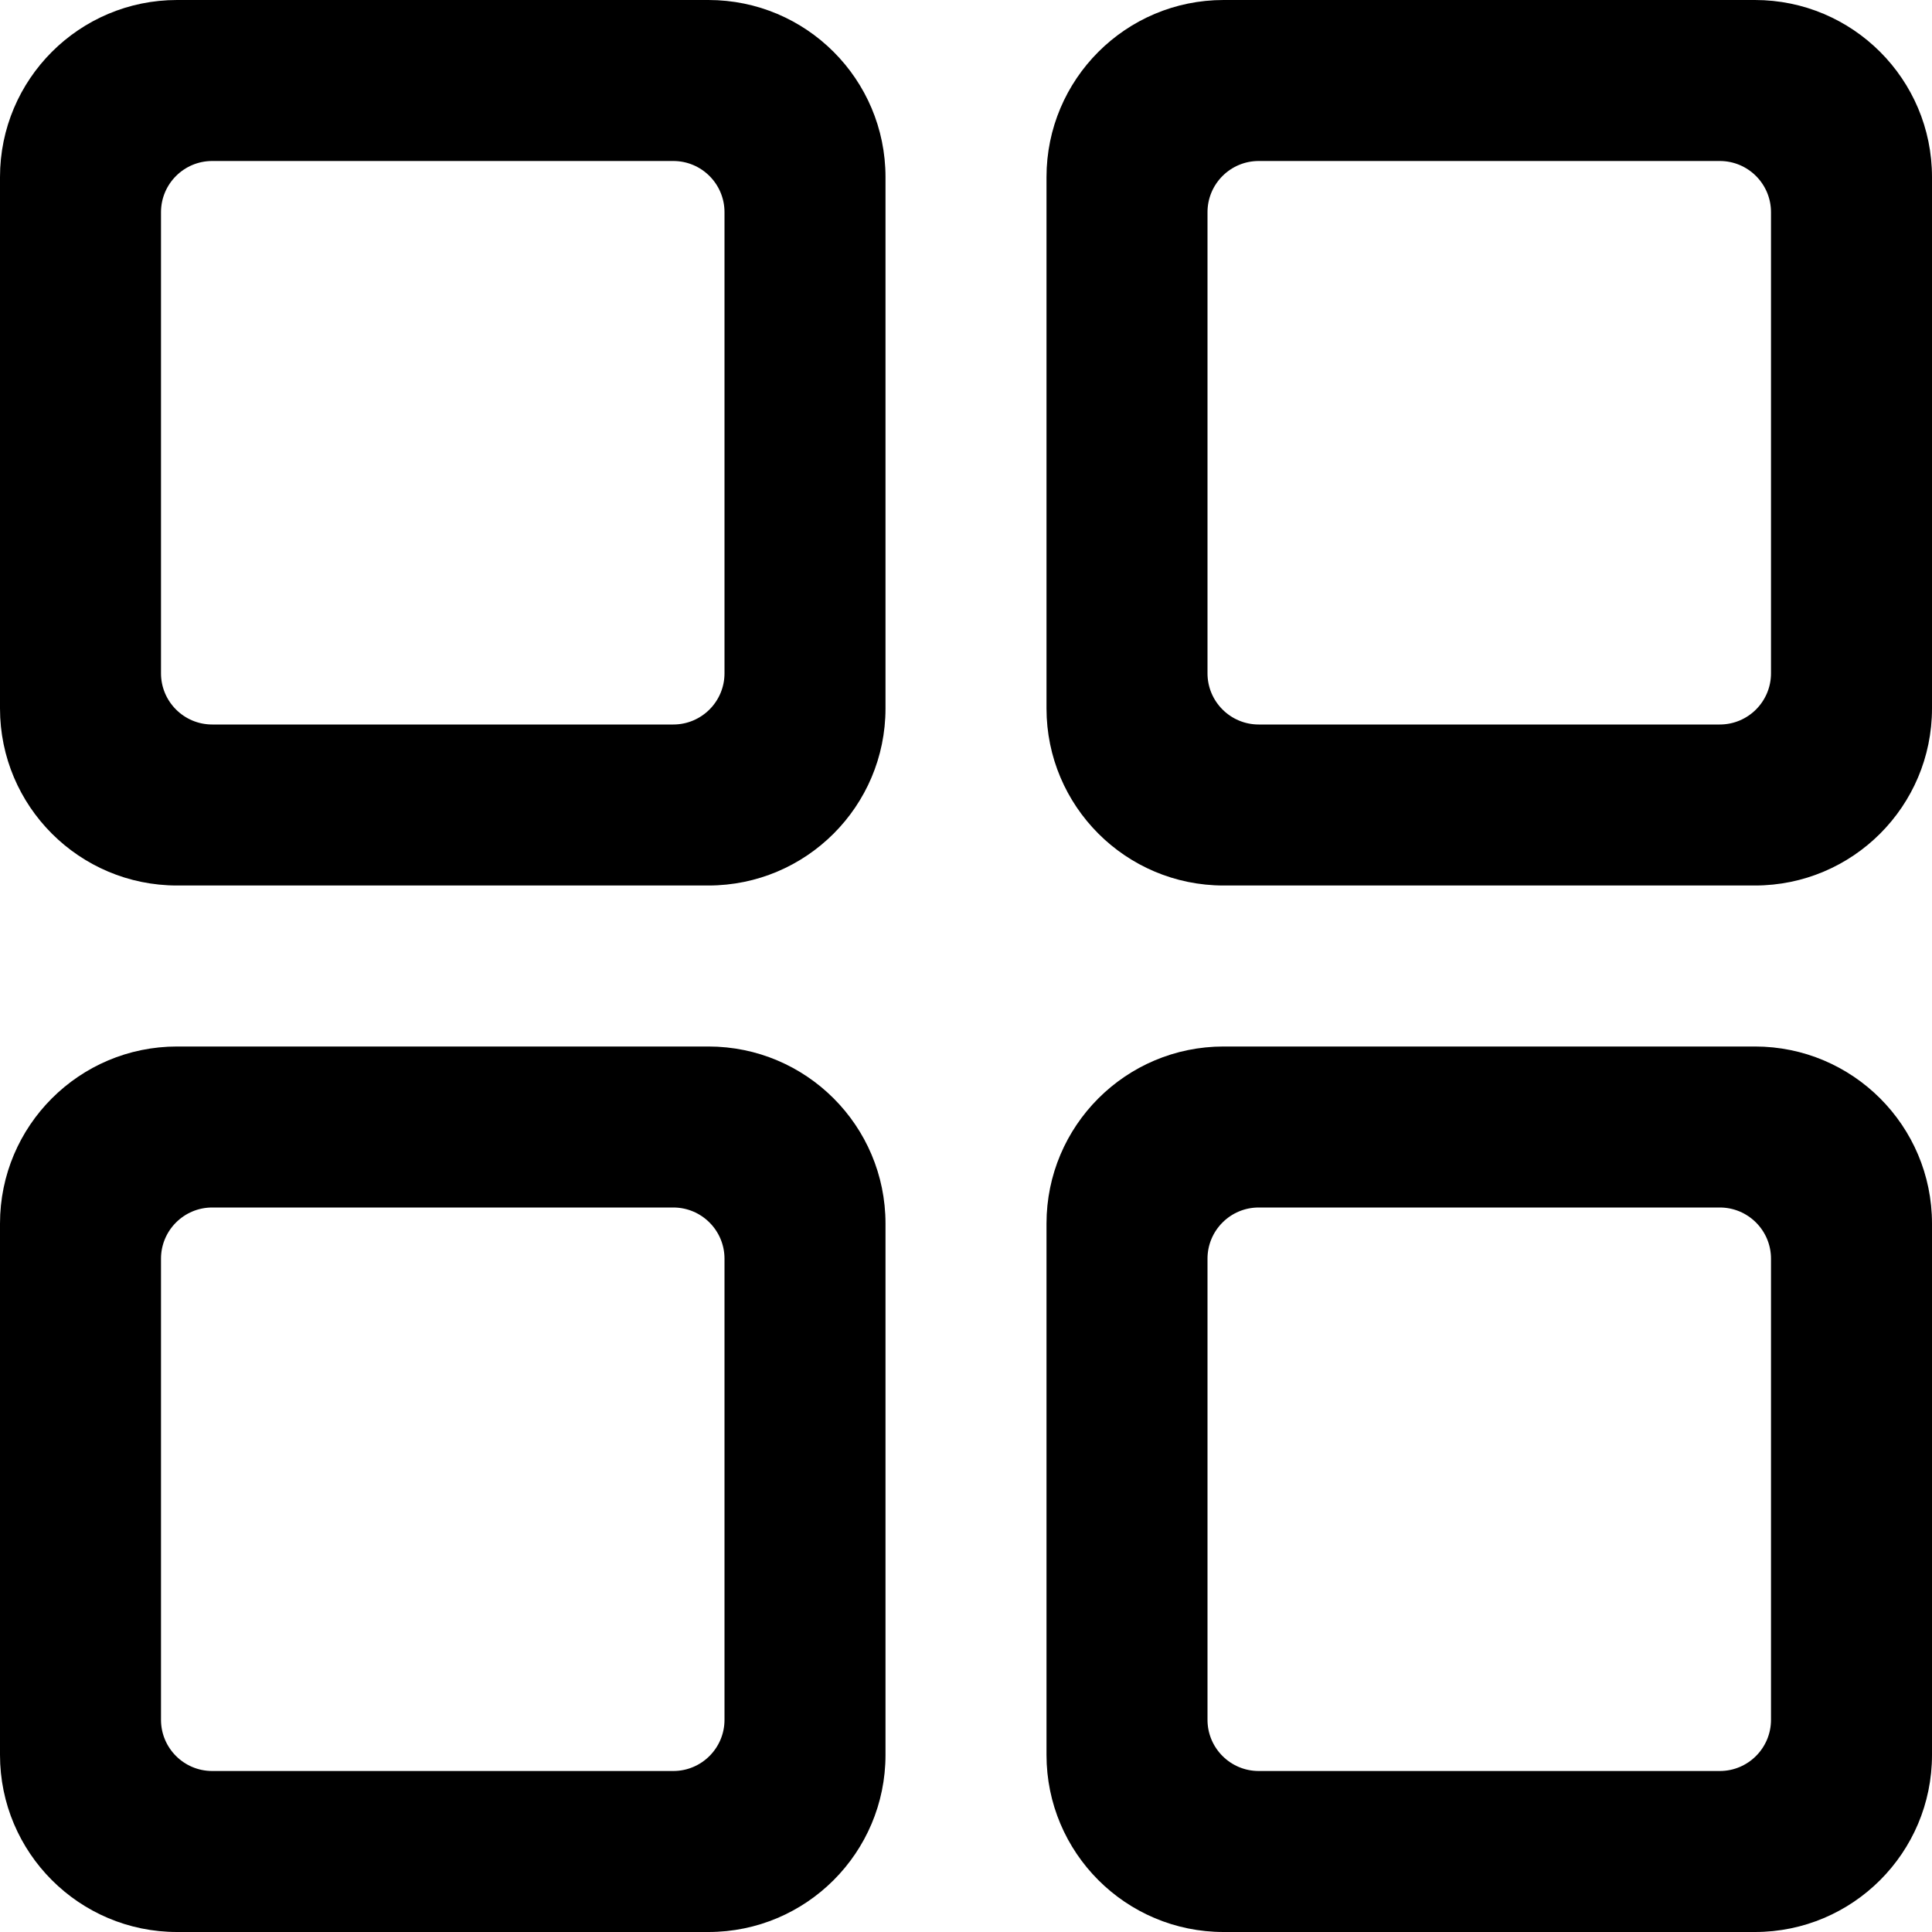
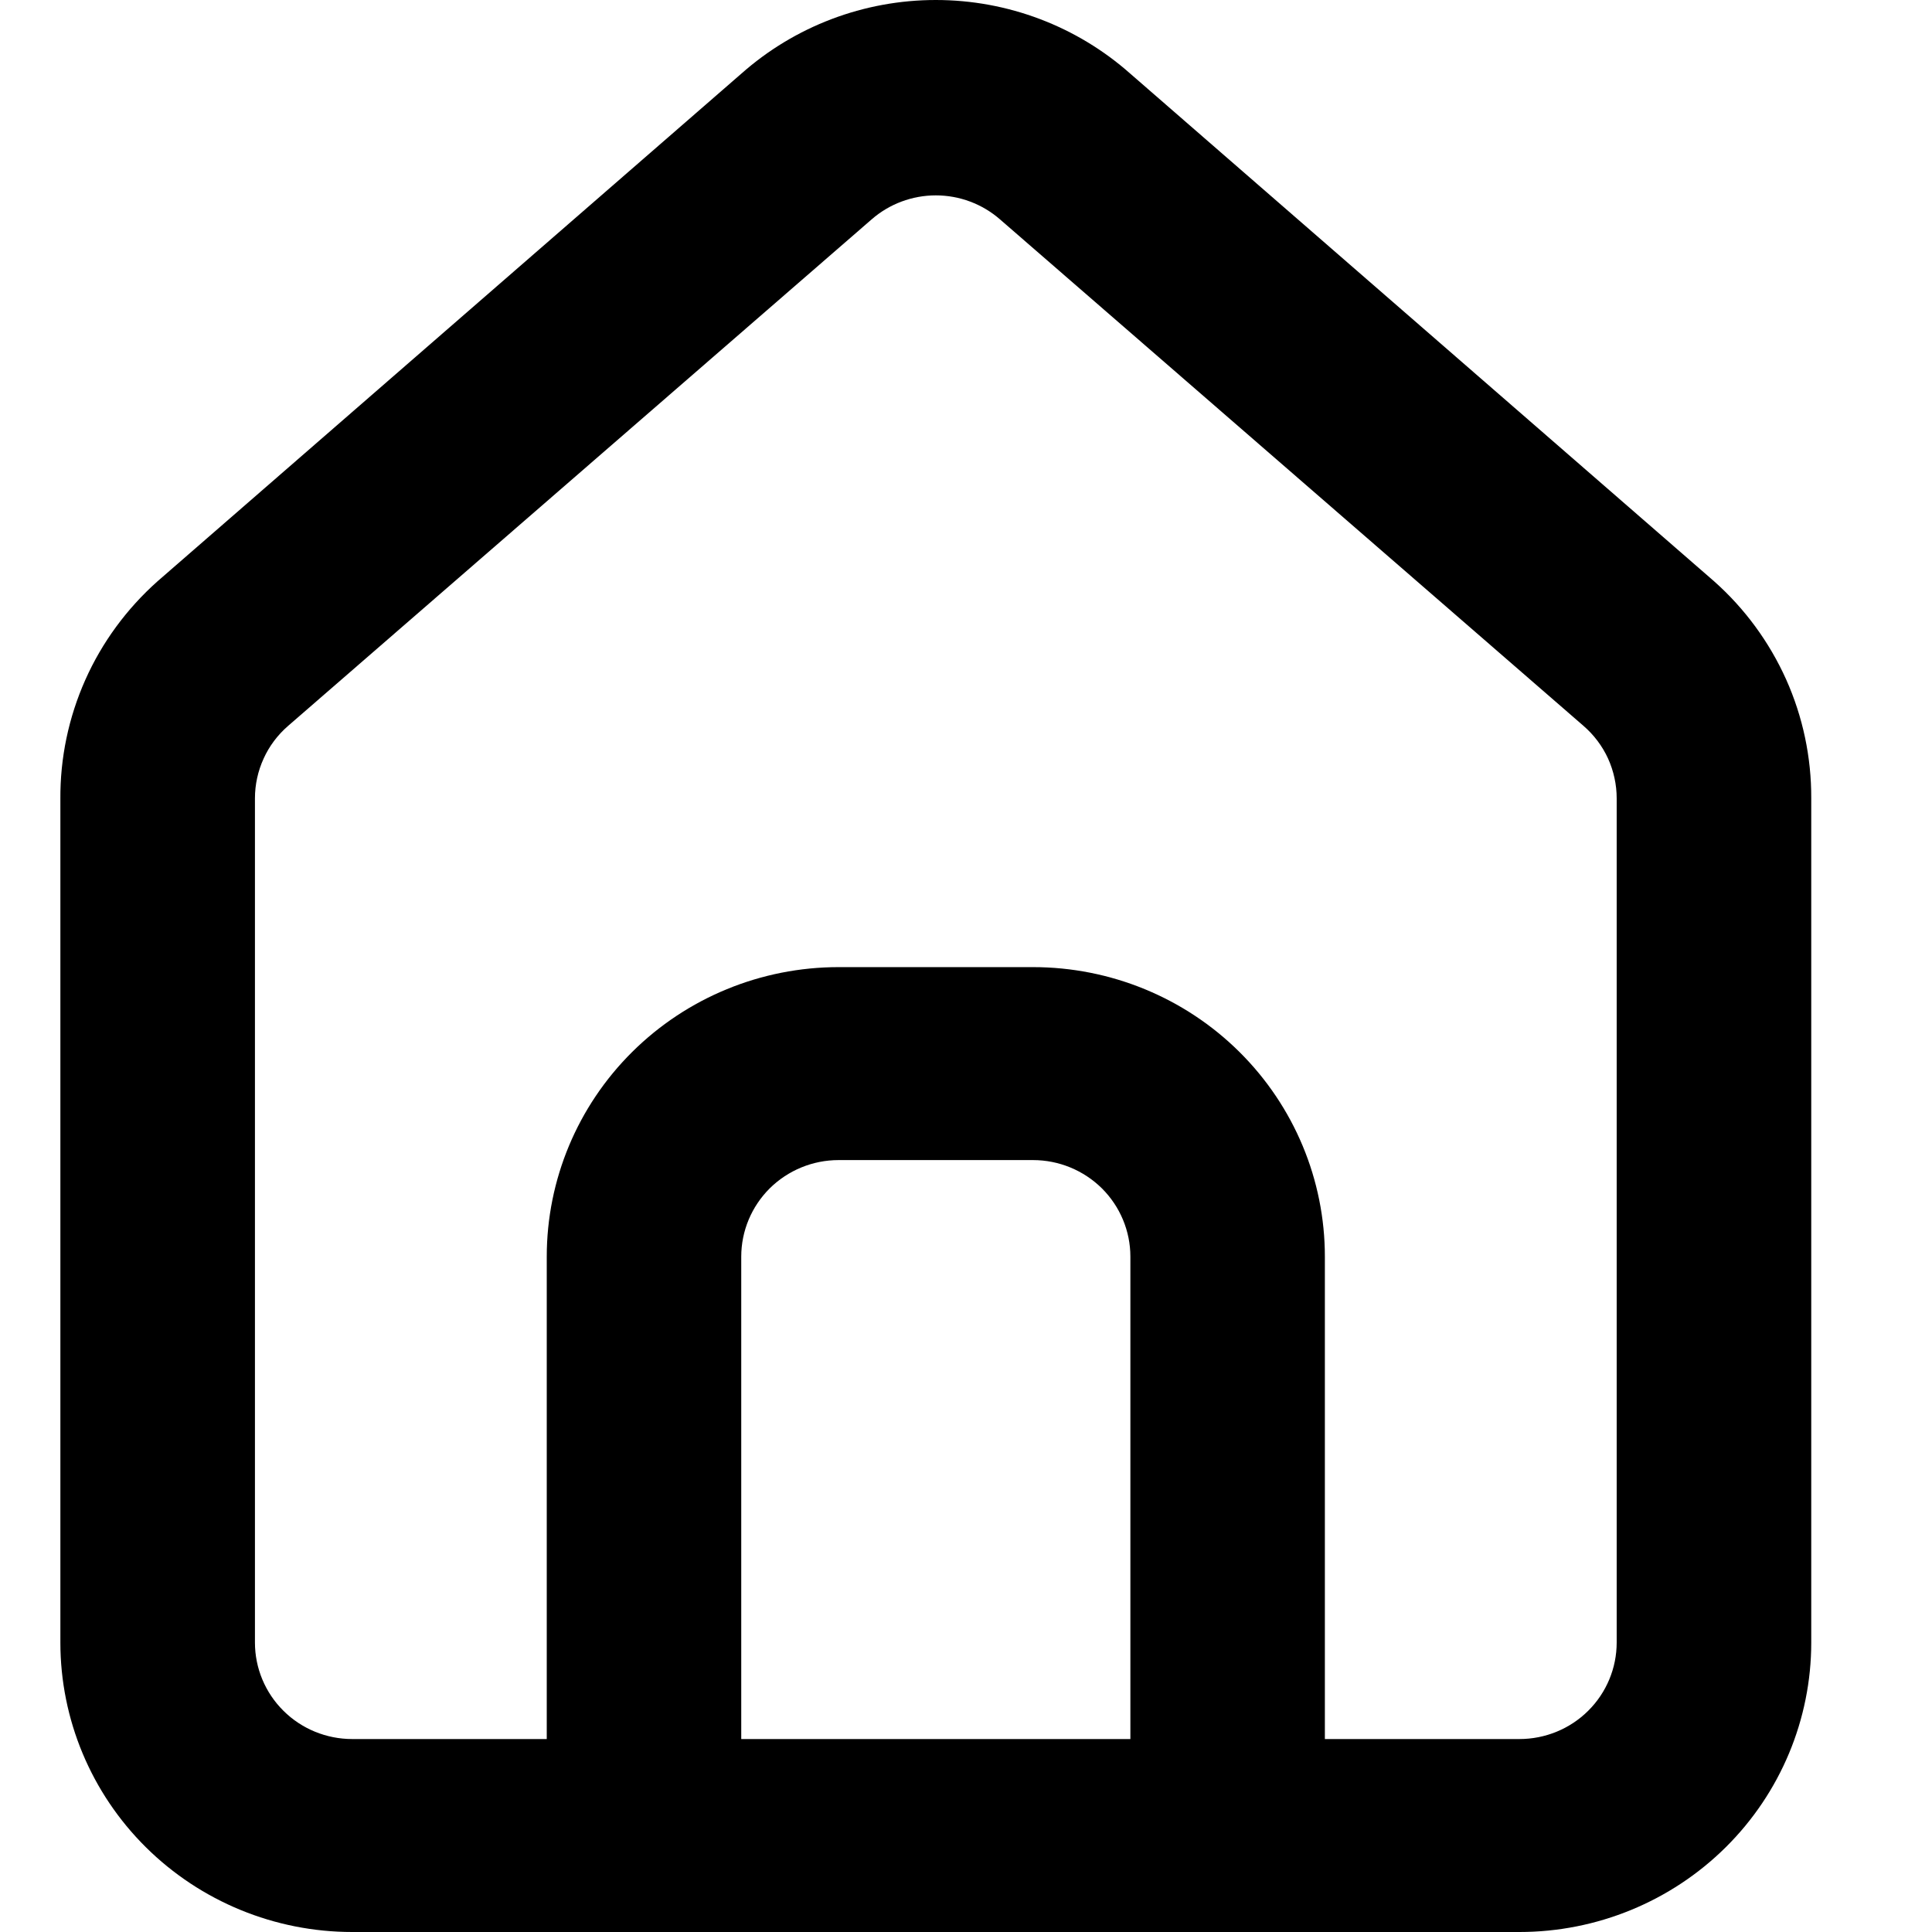
- <svg xmlns="http://www.w3.org/2000/svg" width="24px" height="24px" viewBox="0 0 24 24" version="1.1">
-   <defs />
-   <g id="Page-1" stroke="none" stroke-width="1" fill="none" fill-rule="evenodd">
-     <g id="Home24" fill="#000000" fill-rule="nonzero">
-       <path d="M15.636,2 C15.285,2 15,2.285 15,2.636 L15,8.364 C15,8.715 15.285,9 15.636,9 L21.364,9 C21.715,9 22,8.715 22,8.364 L22,2.636 C22,2.285 21.715,2 21.364,2 L15.636,2 Z M15.2,0 L21.8,0 C23.015,-2.23196738e-16 24,0.985 24,2.2 L24,8.8 C24,10.015 23.015,11 21.8,11 L15.2,11 C13.985,11 13,10.015 13,8.8 L13,2.2 C13,0.985 13.985,2.23196738e-16 15.2,0 Z M2.636,2 C2.285,2 2,2.285 2,2.636 L2,8.364 C2,8.715 2.285,9 2.636,9 L8.364,9 C8.715,9 9,8.715 9,8.364 L9,2.636 C9,2.285 8.715,2 8.364,2 L2.636,2 Z M2.2,0 L8.8,0 C10.015,-2.23196738e-16 11,0.985 11,2.2 L11,8.8 C11,10.015 10.015,11 8.8,11 L2.2,11 C0.985,11 1.48797825e-16,10.015 0,8.8 L0,2.2 C-1.48797825e-16,0.985 0.985,2.23196738e-16 2.2,0 Z M2.636,15 C2.285,15 2,15.285 2,15.636 L2,21.364 C2,21.715 2.285,22 2.636,22 L8.364,22 C8.715,22 9,21.715 9,21.364 L9,15.636 C9,15.285 8.715,15 8.364,15 L2.636,15 Z M2.2,13 L8.8,13 C10.015,13 11,13.985 11,15.2 L11,21.8 C11,23.015 10.015,24 8.8,24 L2.2,24 C0.985,24 1.48797825e-16,23.015 0,21.8 L0,15.2 C-1.48797825e-16,13.985 0.985,13 2.2,13 Z M15.636,15 C15.285,15 15,15.285 15,15.636 L15,21.364 C15,21.715 15.285,22 15.636,22 L21.364,22 C21.715,22 22,21.715 22,21.364 L22,15.636 C22,15.285 21.715,15 21.364,15 L15.636,15 Z M15.2,13 L21.8,13 C23.015,13 24,13.985 24,15.2 L24,21.8 C24,23.015 23.015,24 21.8,24 L15.2,24 C13.985,24 13,23.015 13,21.8 L13,15.2 C13,13.985 13.985,13 15.2,13 Z" />
-     </g>
+ <svg xmlns="http://www.w3.org/2000/svg" width="24" height="24" viewBox="0 0 24 24" fill="none">
+   <g clip-path="url(#clip0)">
+     <path d="M21.292 7.22L14.042 0.916C13.377 0.326 12.517 0 11.625 0C10.733 0 9.873 0.326 9.208 0.916L1.958 7.22C1.575 7.561 1.268 7.978 1.06 8.445C0.852 8.912 0.746 9.418 0.75 9.929V20.404C0.75 21.358 1.132 22.273 1.812 22.947C2.492 23.621 3.414 24 4.375 24H18.875C19.836 24 20.758 23.621 21.438 22.947C22.118 22.273 22.5 21.358 22.5 20.404V9.917C22.502 9.408 22.396 8.905 22.188 8.44C21.979 7.975 21.674 7.559 21.292 7.22V7.22ZM14.042 21.603H9.208V15.61C9.208 15.292 9.336 14.987 9.562 14.762C9.789 14.538 10.096 14.411 10.417 14.411H12.833C13.154 14.411 13.461 14.538 13.688 14.762C13.914 14.987 14.042 15.292 14.042 15.61V21.603ZM20.083 20.404C20.083 20.722 19.956 21.027 19.729 21.252C19.503 21.477 19.195 21.603 18.875 21.603H16.458V15.61C16.458 14.656 16.076 13.742 15.397 13.068C14.717 12.393 13.795 12.014 12.833 12.014H10.417C9.455 12.014 8.533 12.393 7.853 13.068C7.174 13.742 6.792 14.656 6.792 15.61V21.603H4.375C4.055 21.603 3.747 21.477 3.521 21.252C3.294 21.027 3.167 20.722 3.167 20.404V9.917C3.167 9.747 3.204 9.578 3.275 9.423C3.345 9.268 3.449 9.13 3.578 9.018L10.828 2.725C11.048 2.533 11.332 2.427 11.625 2.427C11.918 2.427 12.202 2.533 12.422 2.725L19.672 9.018C19.801 9.13 19.905 9.268 19.976 9.423C20.046 9.578 20.083 9.747 20.083 9.917V20.404Z" fill="#000000" />
  </g>
+   <defs>
+     <clipPath id="clip0">
+       <rect width="24" height="24" fill="#000000" />
+     </clipPath>
+   </defs>
</svg>
